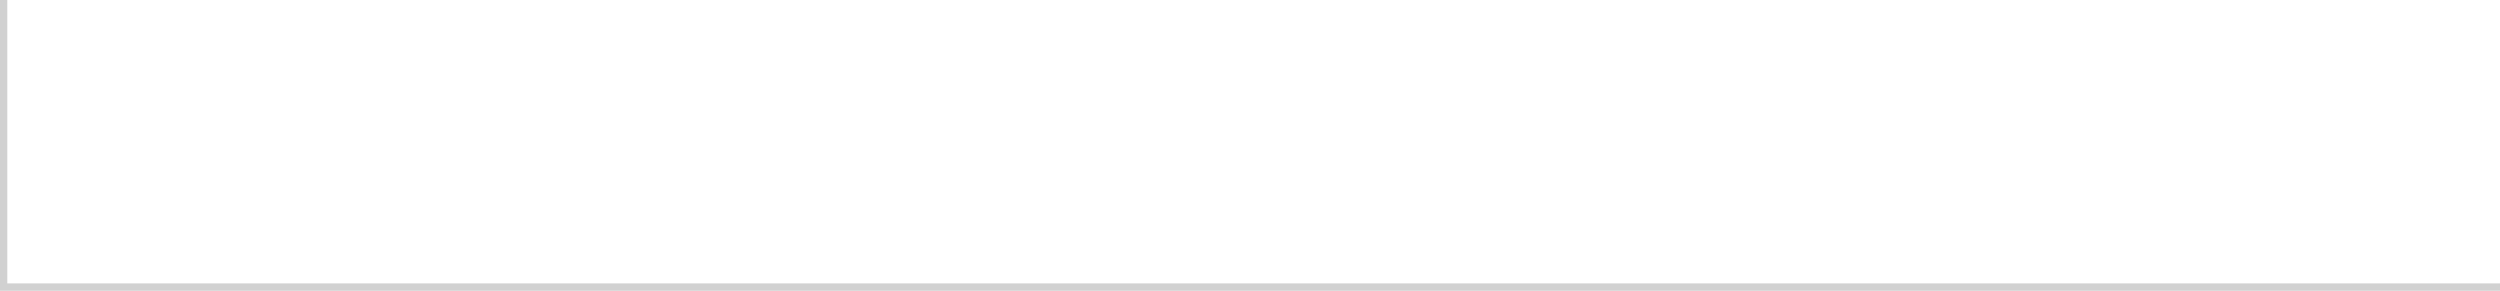
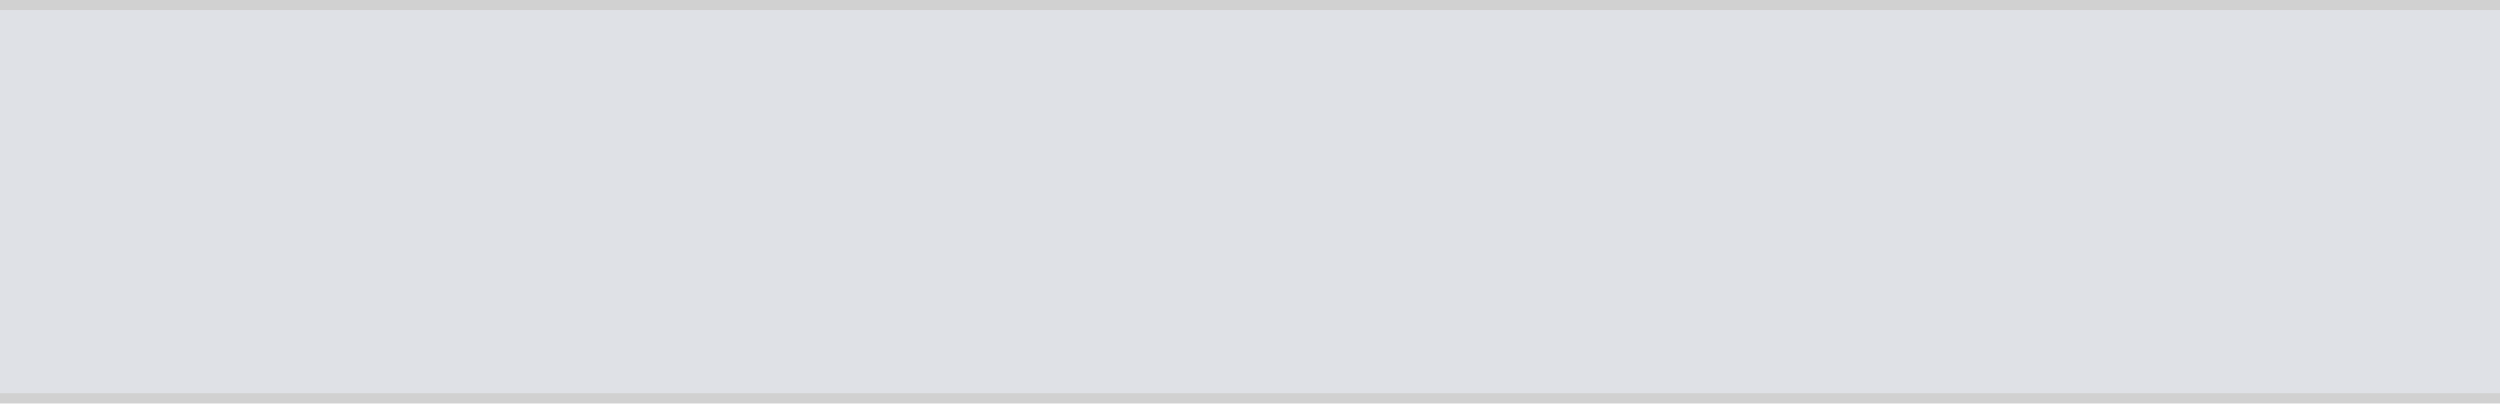
- <svg xmlns="http://www.w3.org/2000/svg" version="1.1" width="344px" height="40px">
-   <g transform="matrix(1 0 0 1 -306 -409 )">
-     <path d="M 307 409  L 650 409  L 650 448  L 307 448  L 307 409  Z " fill-rule="nonzero" fill="#ffffff" stroke="none" />
-     <path d="M 650 448.5  L 306.5 448.5  L 306.5 409  " stroke-width="1" stroke="#999999" fill="none" stroke-opacity="0.349" />
+ <svg xmlns="http://www.w3.org/2000/svg" version="1.1" width="248px" height="40px">
+   <g transform="matrix(1 0 0 1 -650 -369 )">
+     <path d="M 650 370  L 898 370  L 898 408  L 650 408  L 650 370  Z " fill-rule="nonzero" fill="#dfe1e6" stroke="none" />
+     <path d="M 650 369.5  L 898 369.5  M 898 408.5  L 650 408.5  " stroke-width="1" stroke="#999999" fill="none" stroke-opacity="0.349" />
  </g>
</svg>
